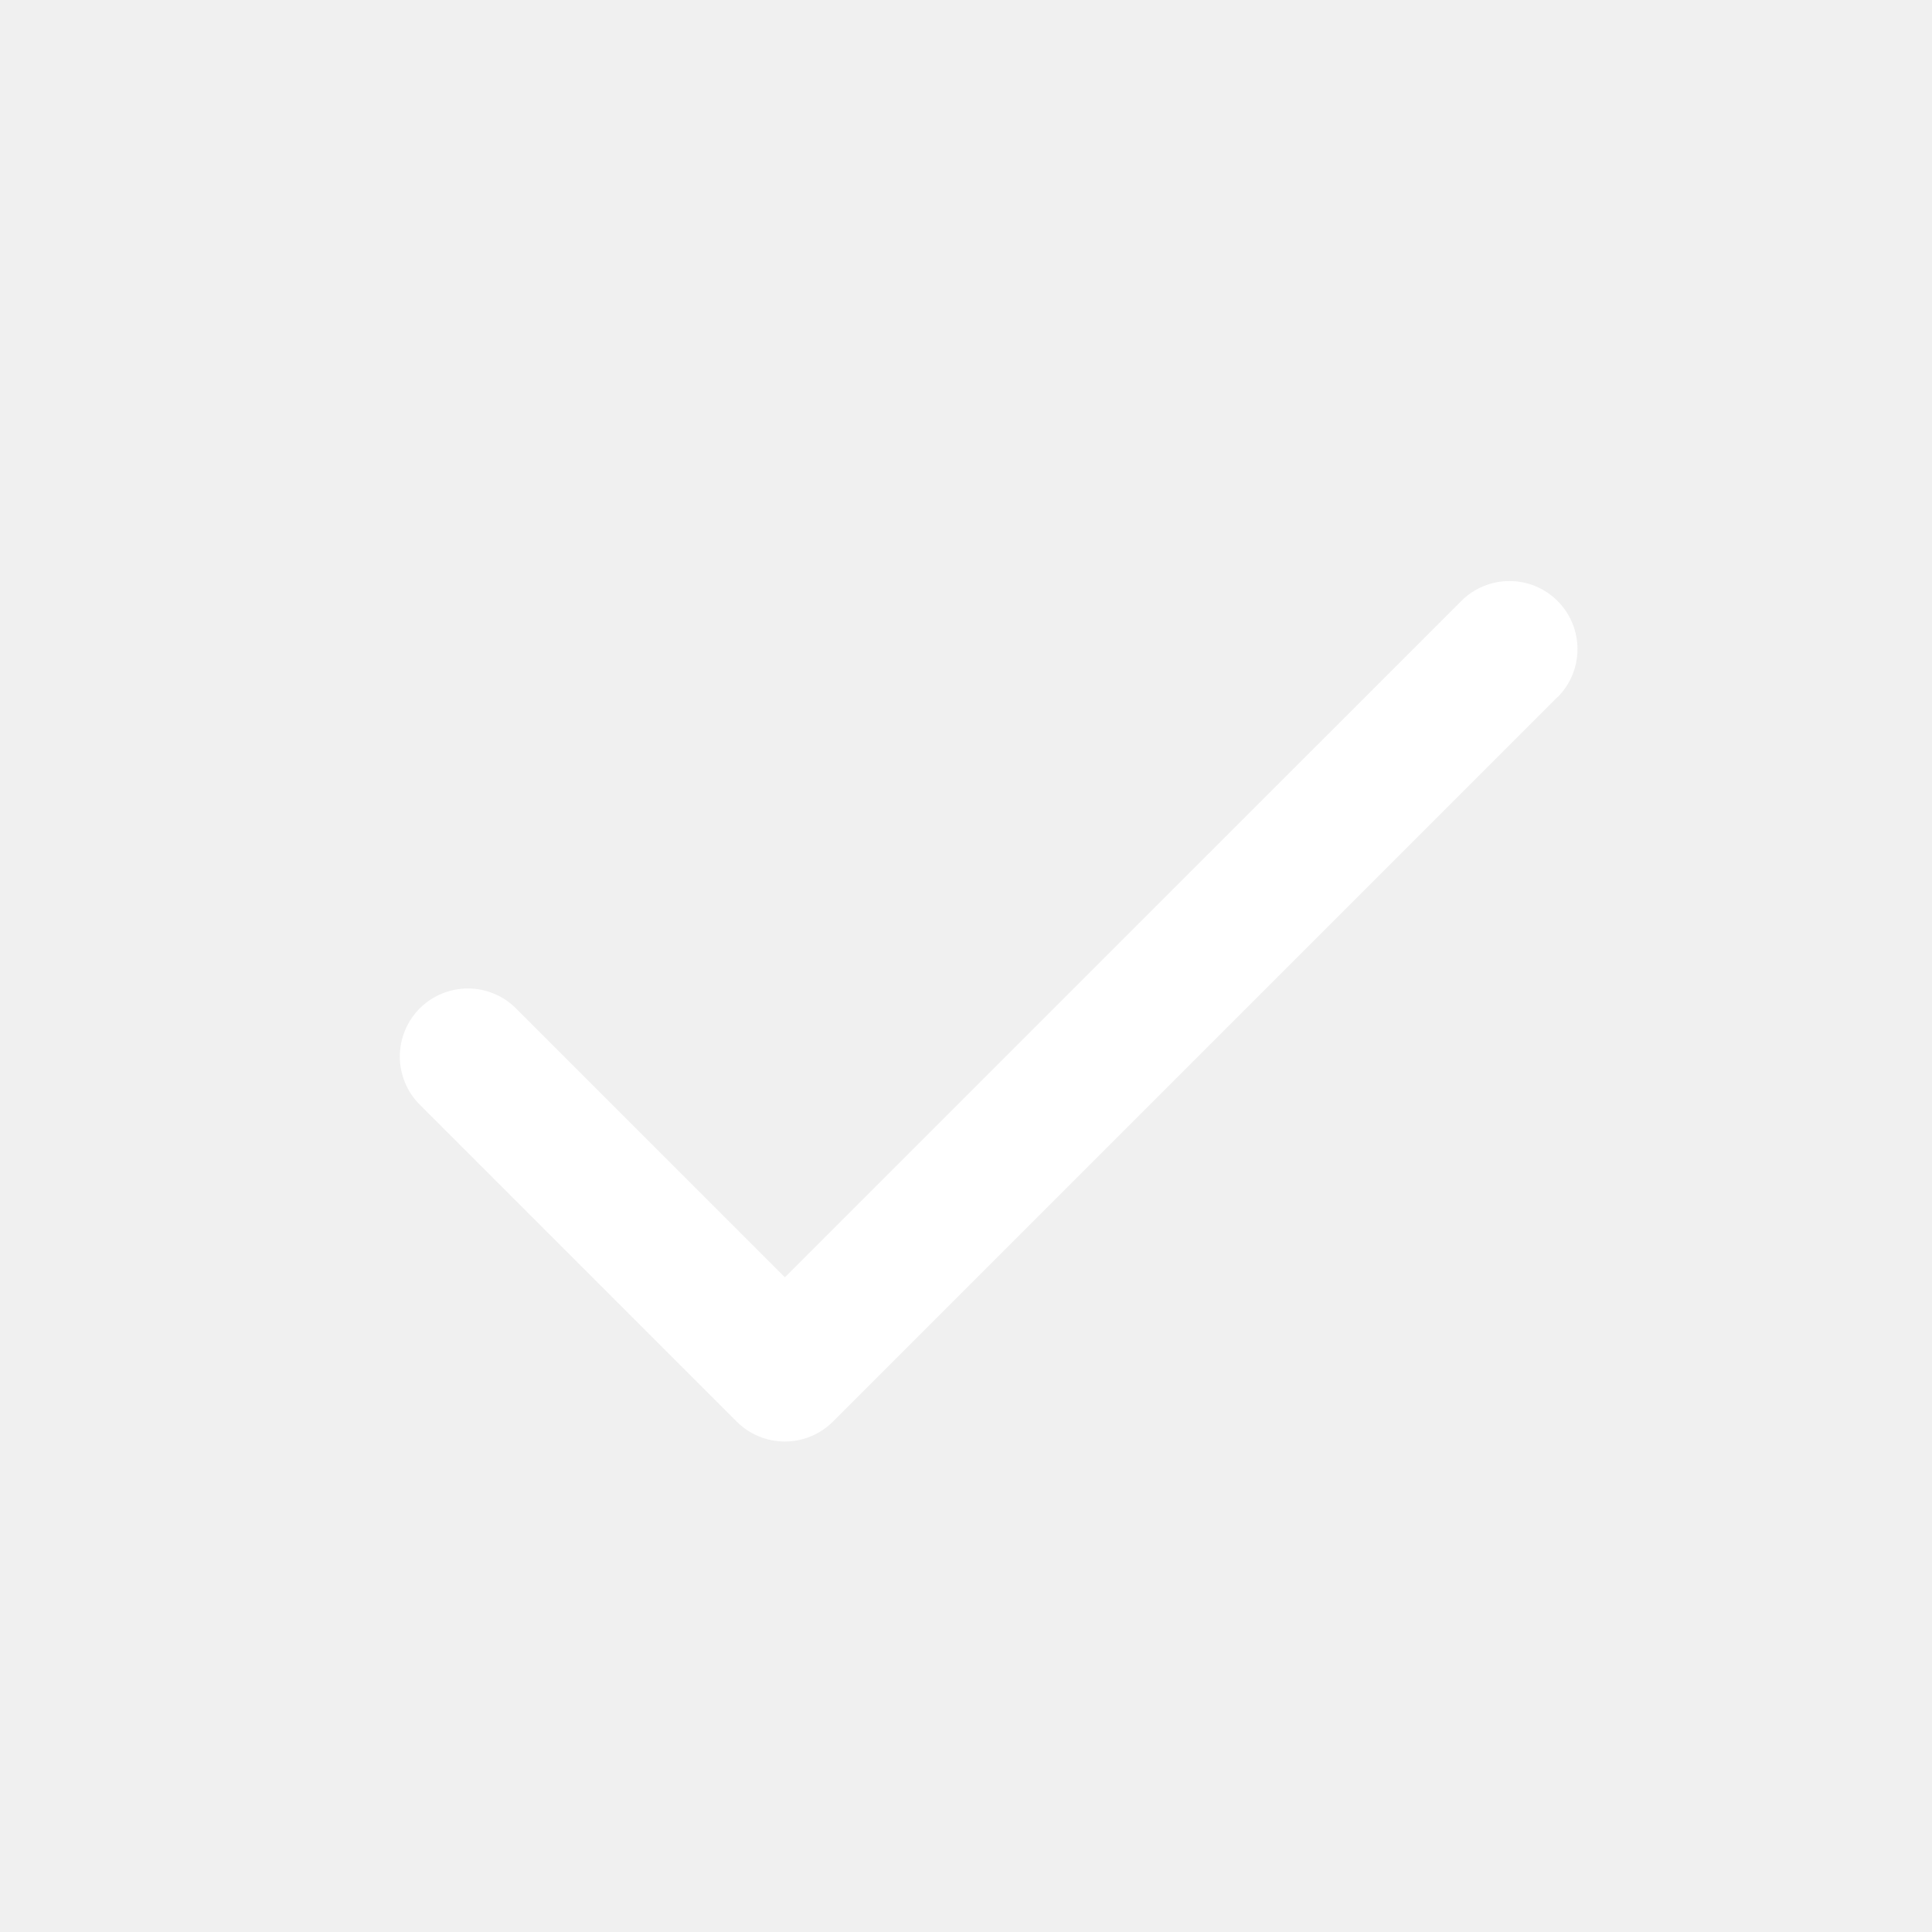
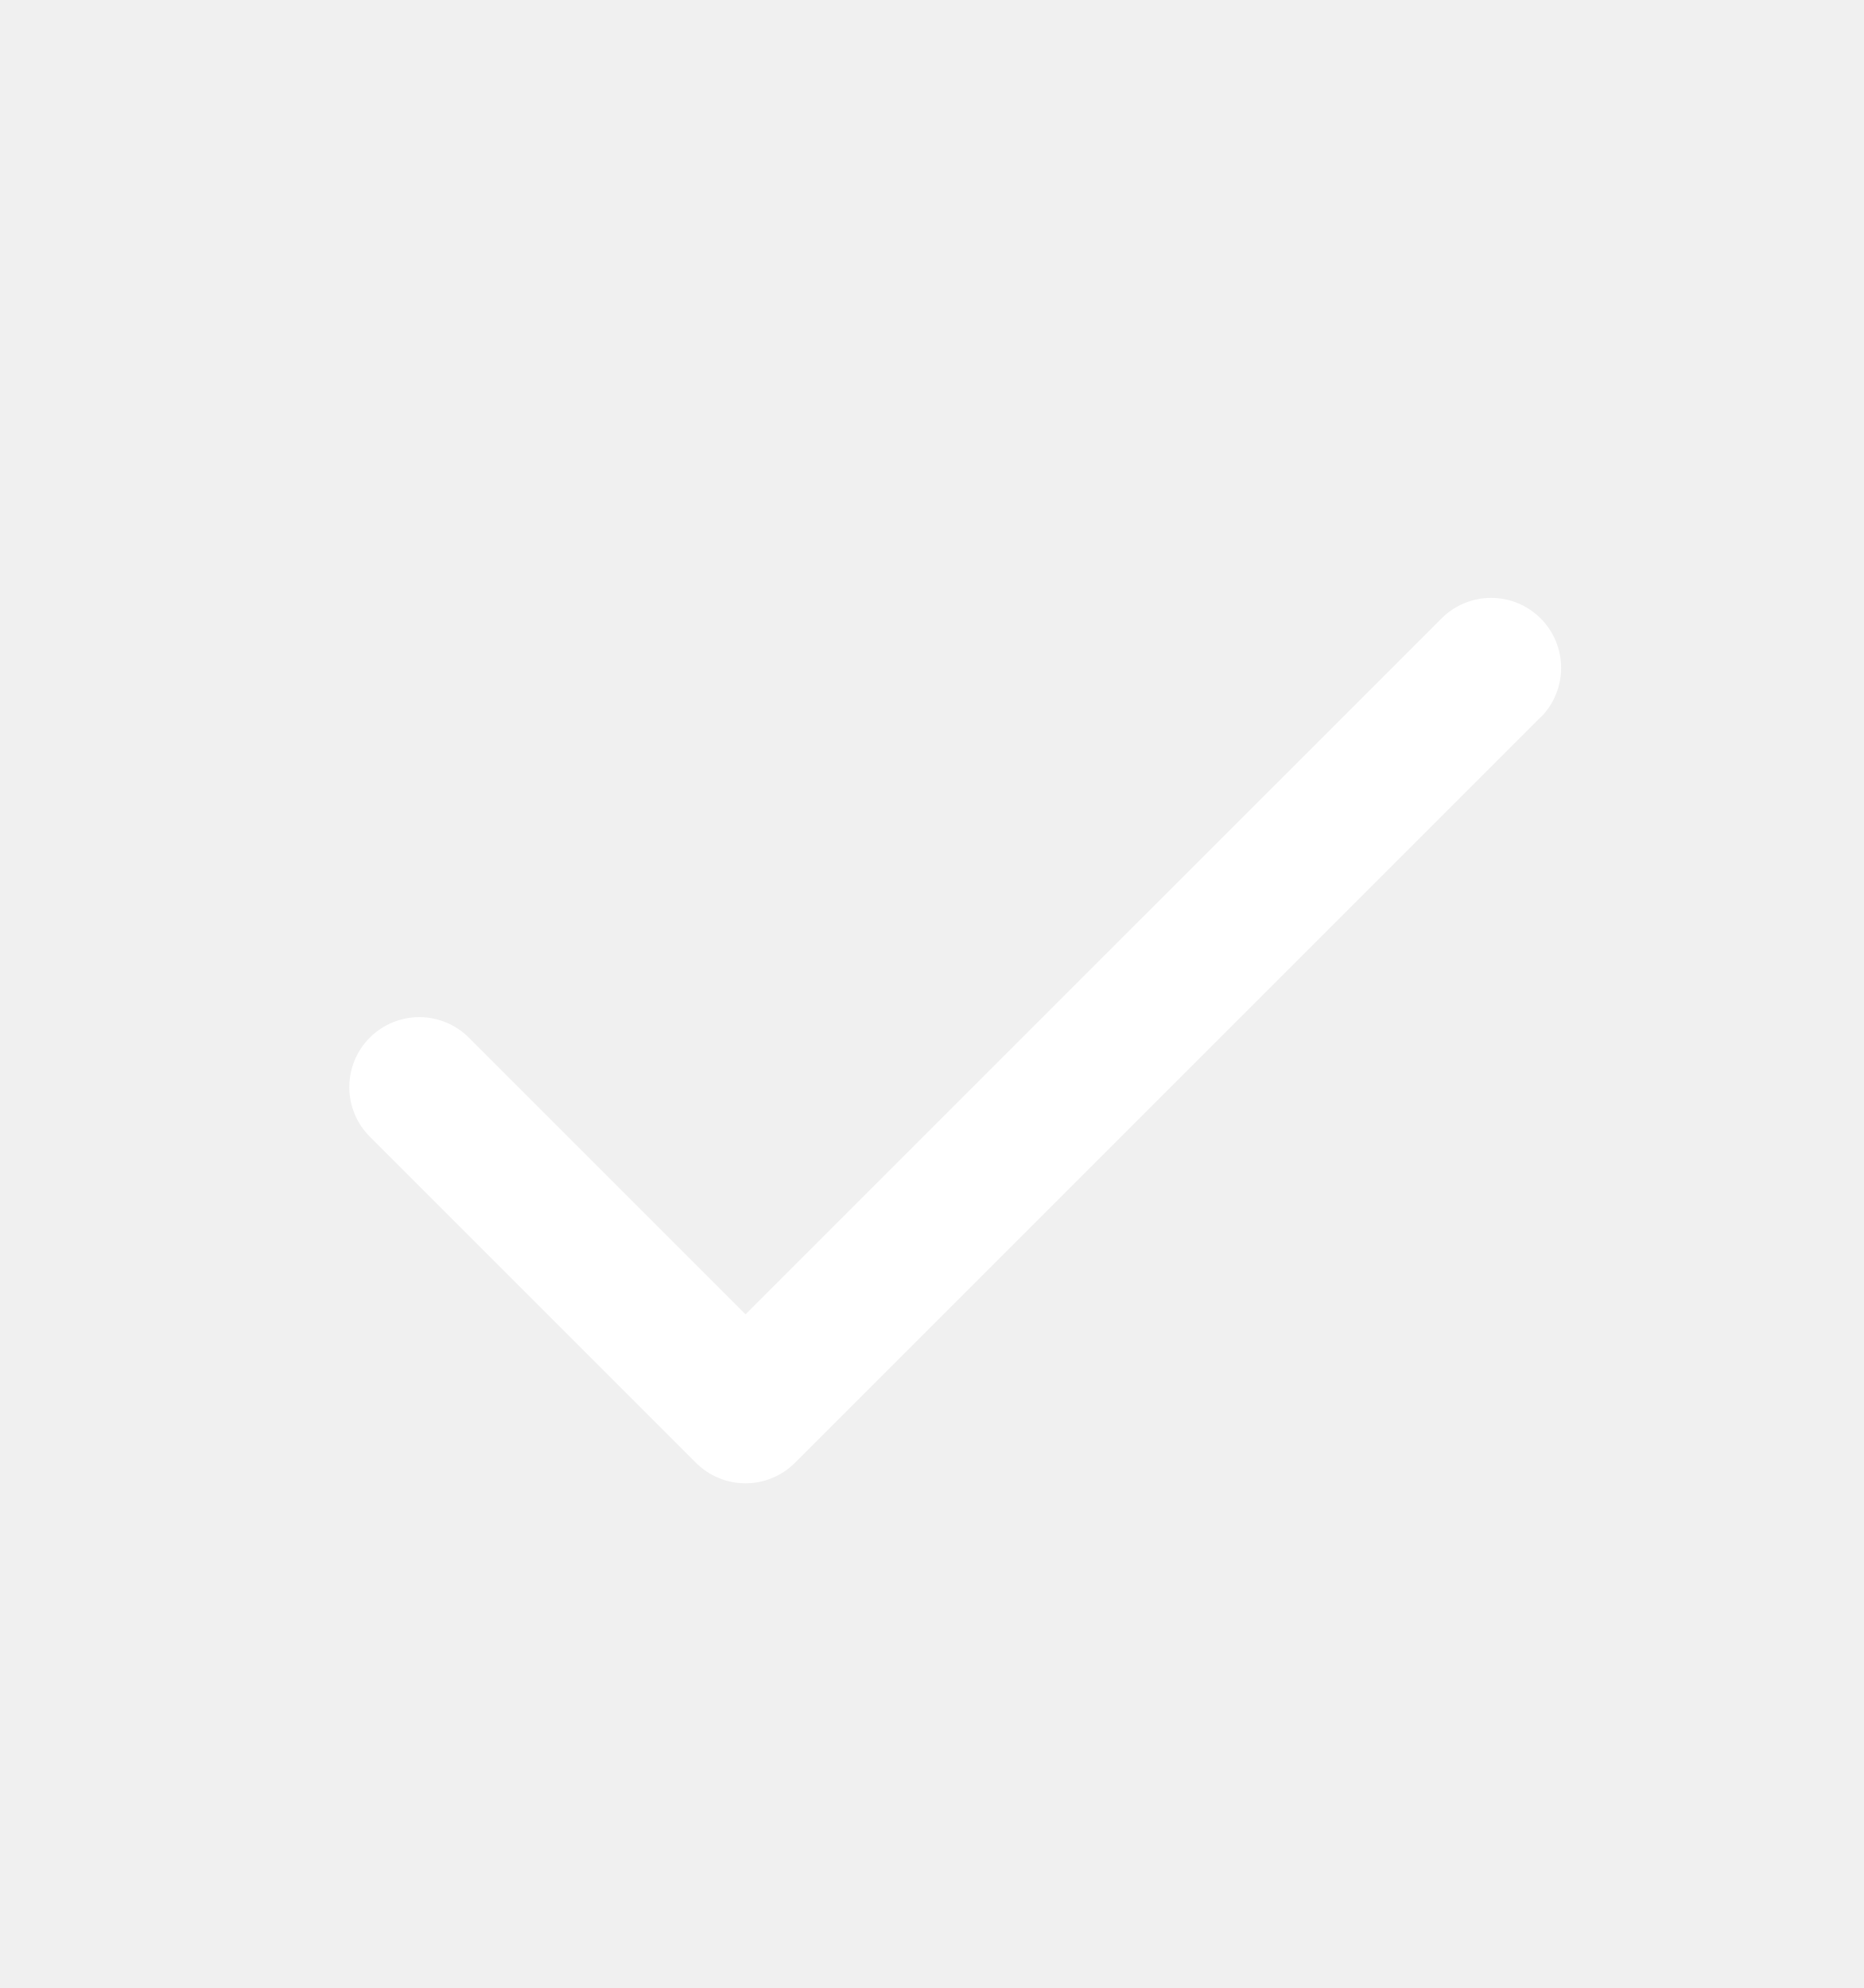
- <svg xmlns="http://www.w3.org/2000/svg" width="16" height="16" viewBox="0 0 16 16" fill="none">
-   <path d="M12.898 5.773L6.898 11.773C6.846 11.825 6.784 11.867 6.715 11.895C6.647 11.924 6.574 11.938 6.5 11.938C6.426 11.938 6.352 11.924 6.284 11.895C6.215 11.867 6.153 11.825 6.101 11.773L3.476 9.148C3.424 9.096 3.382 9.034 3.354 8.965C3.326 8.897 3.311 8.824 3.311 8.75C3.311 8.676 3.326 8.602 3.354 8.534C3.382 8.466 3.424 8.403 3.476 8.351C3.528 8.299 3.591 8.257 3.659 8.229C3.727 8.201 3.801 8.186 3.875 8.186C3.949 8.186 4.022 8.201 4.09 8.229C4.159 8.257 4.221 8.299 4.273 8.351L6.5 10.578L12.102 4.977C12.208 4.871 12.351 4.812 12.501 4.812C12.65 4.812 12.793 4.871 12.899 4.977C13.005 5.083 13.064 5.226 13.064 5.375C13.064 5.525 13.005 5.668 12.899 5.774L12.898 5.773Z" fill="white" />
+ <svg xmlns="http://www.w3.org/2000/svg" width="15" height="16" viewBox="0 0 15 16" fill="none">
+   <path d="M12.398 5.773L6.398 11.773C6.346 11.825 6.284 11.867 6.215 11.895C6.147 11.924 6.074 11.938 6 11.938C5.925 11.938 5.852 11.924 5.784 11.895C5.715 11.867 5.653 11.825 5.601 11.773L2.976 9.148C2.924 9.096 2.882 9.034 2.854 8.965C2.826 8.897 2.811 8.824 2.811 8.75C2.811 8.676 2.826 8.602 2.854 8.534C2.882 8.466 2.924 8.403 2.976 8.351C3.028 8.299 3.091 8.257 3.159 8.229C3.227 8.201 3.301 8.186 3.375 8.186C3.449 8.186 3.522 8.201 3.59 8.229C3.659 8.257 3.721 8.299 3.773 8.351L6 10.578L11.602 4.977C11.708 4.871 11.851 4.812 12 4.812C12.15 4.812 12.293 4.871 12.399 4.977C12.505 5.083 12.564 5.226 12.564 5.375C12.564 5.525 12.505 5.668 12.399 5.774L12.398 5.773Z" fill="white" />
</svg>
